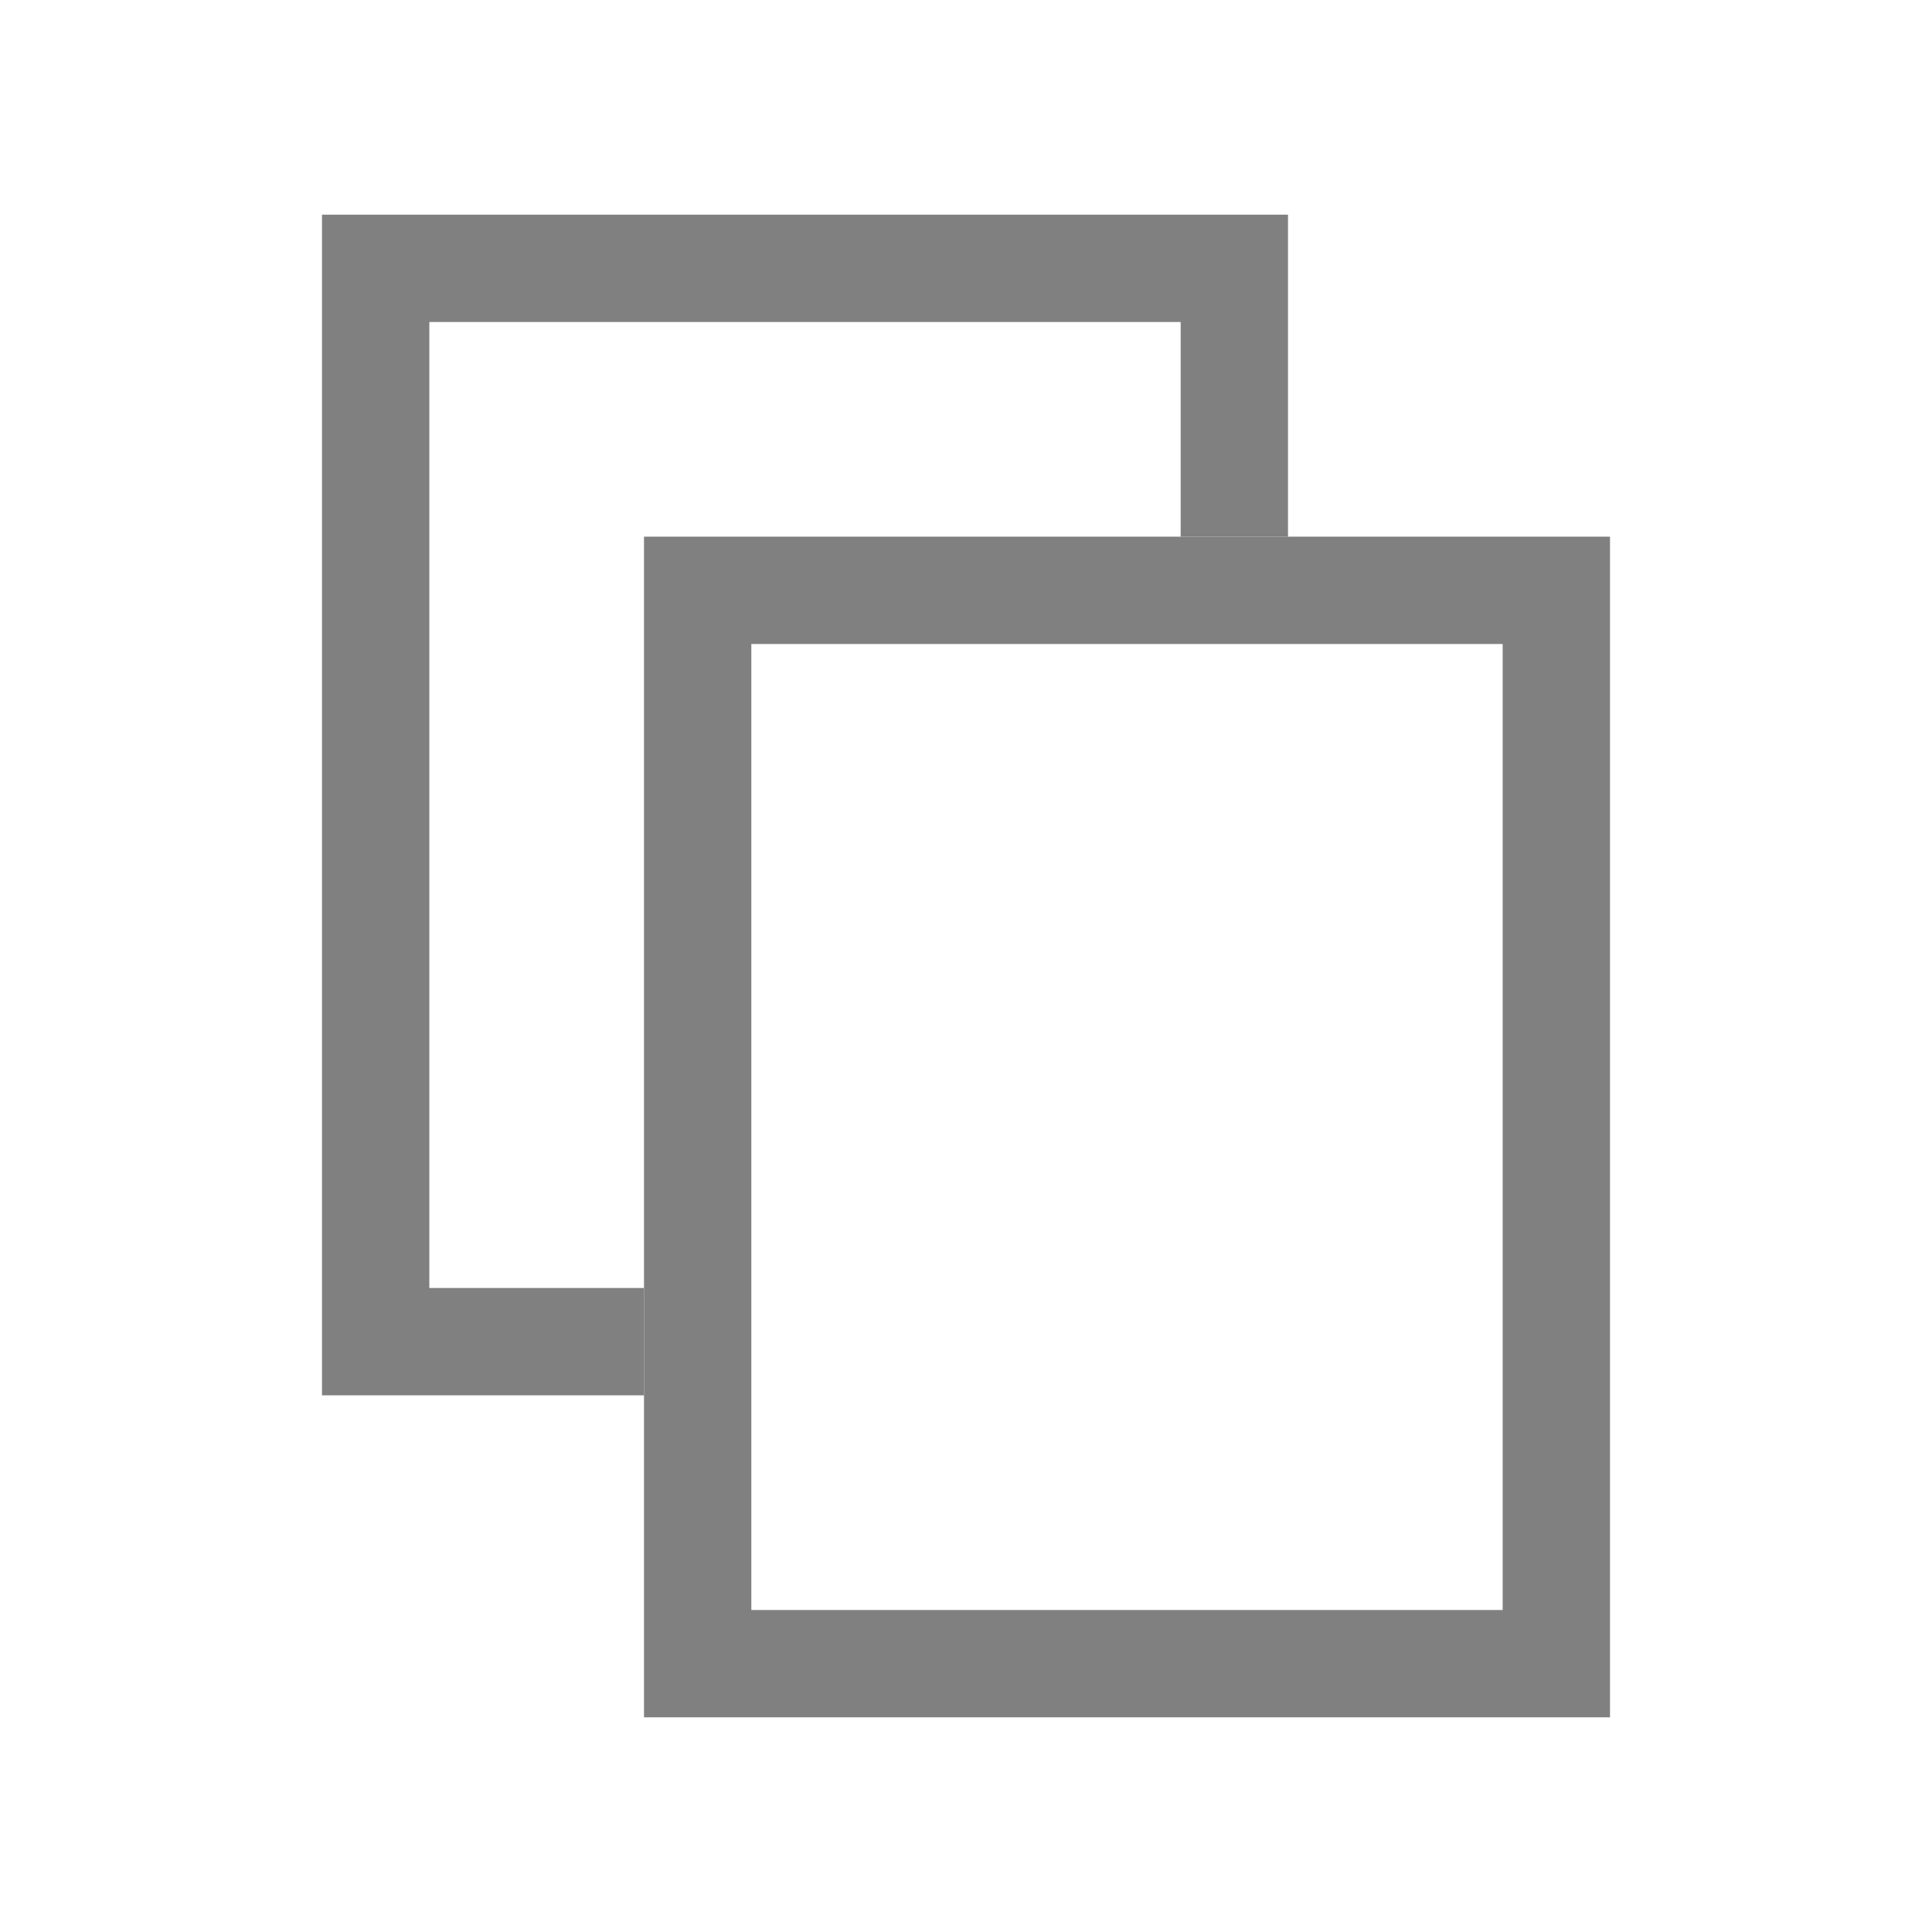
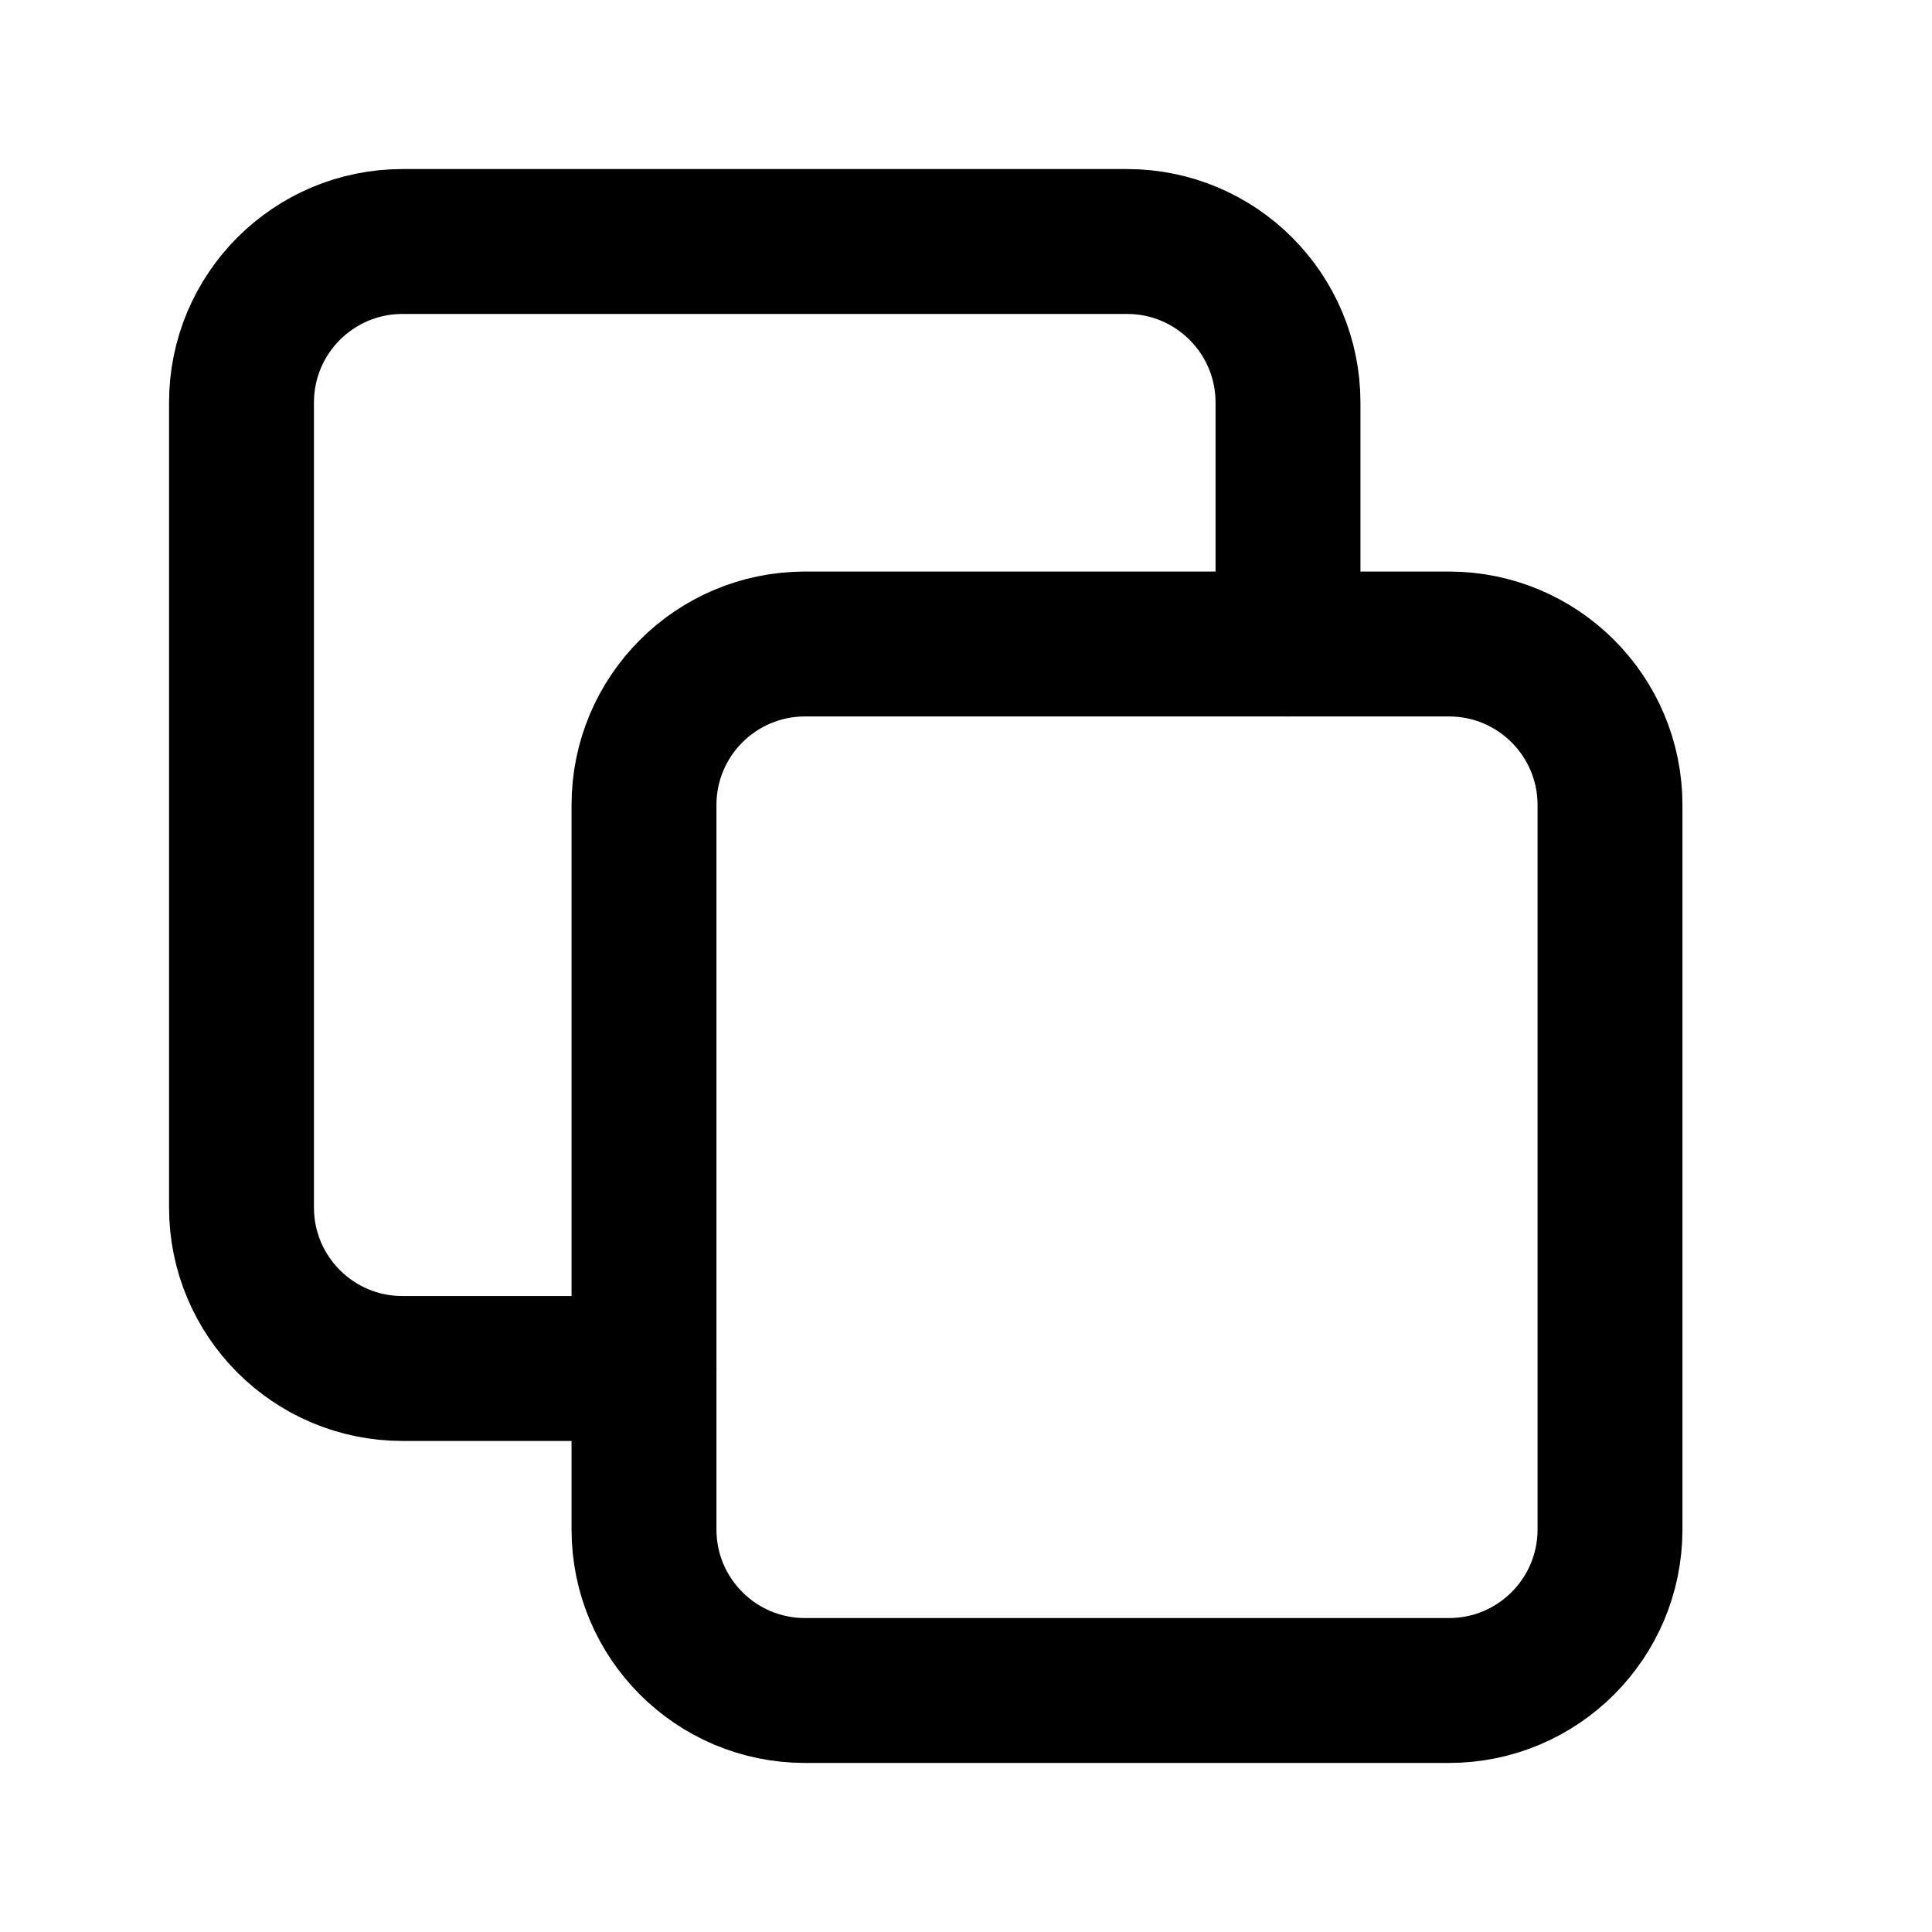
- <svg xmlns="http://www.w3.org/2000/svg" width="18" height="18" viewBox="0 0 36 36">
-   <path fill="#808080" d="M6 4h18v6h-2V6H8v18h4v2H6z" />
-   <path fill="#808080" fill-rule="evenodd" d="M12 10h18v22H12z M14 12v18h14V12z" />
+ <svg xmlns="http://www.w3.org/2000/svg" width="24" height="24" viewBox="0 0 24 24" fill="none" stroke="currentColor" stroke-width="1.8" stroke-linecap="round" stroke-linejoin="round">
+   <rect x="8" y="8" width="12" height="13" rx="2" />
+   <path d="M16 8V5a2 2 0 0 0-2-2H5a2 2 0 0 0-2 2v10a2 2 0 0 0 2 2h3" />
</svg>
